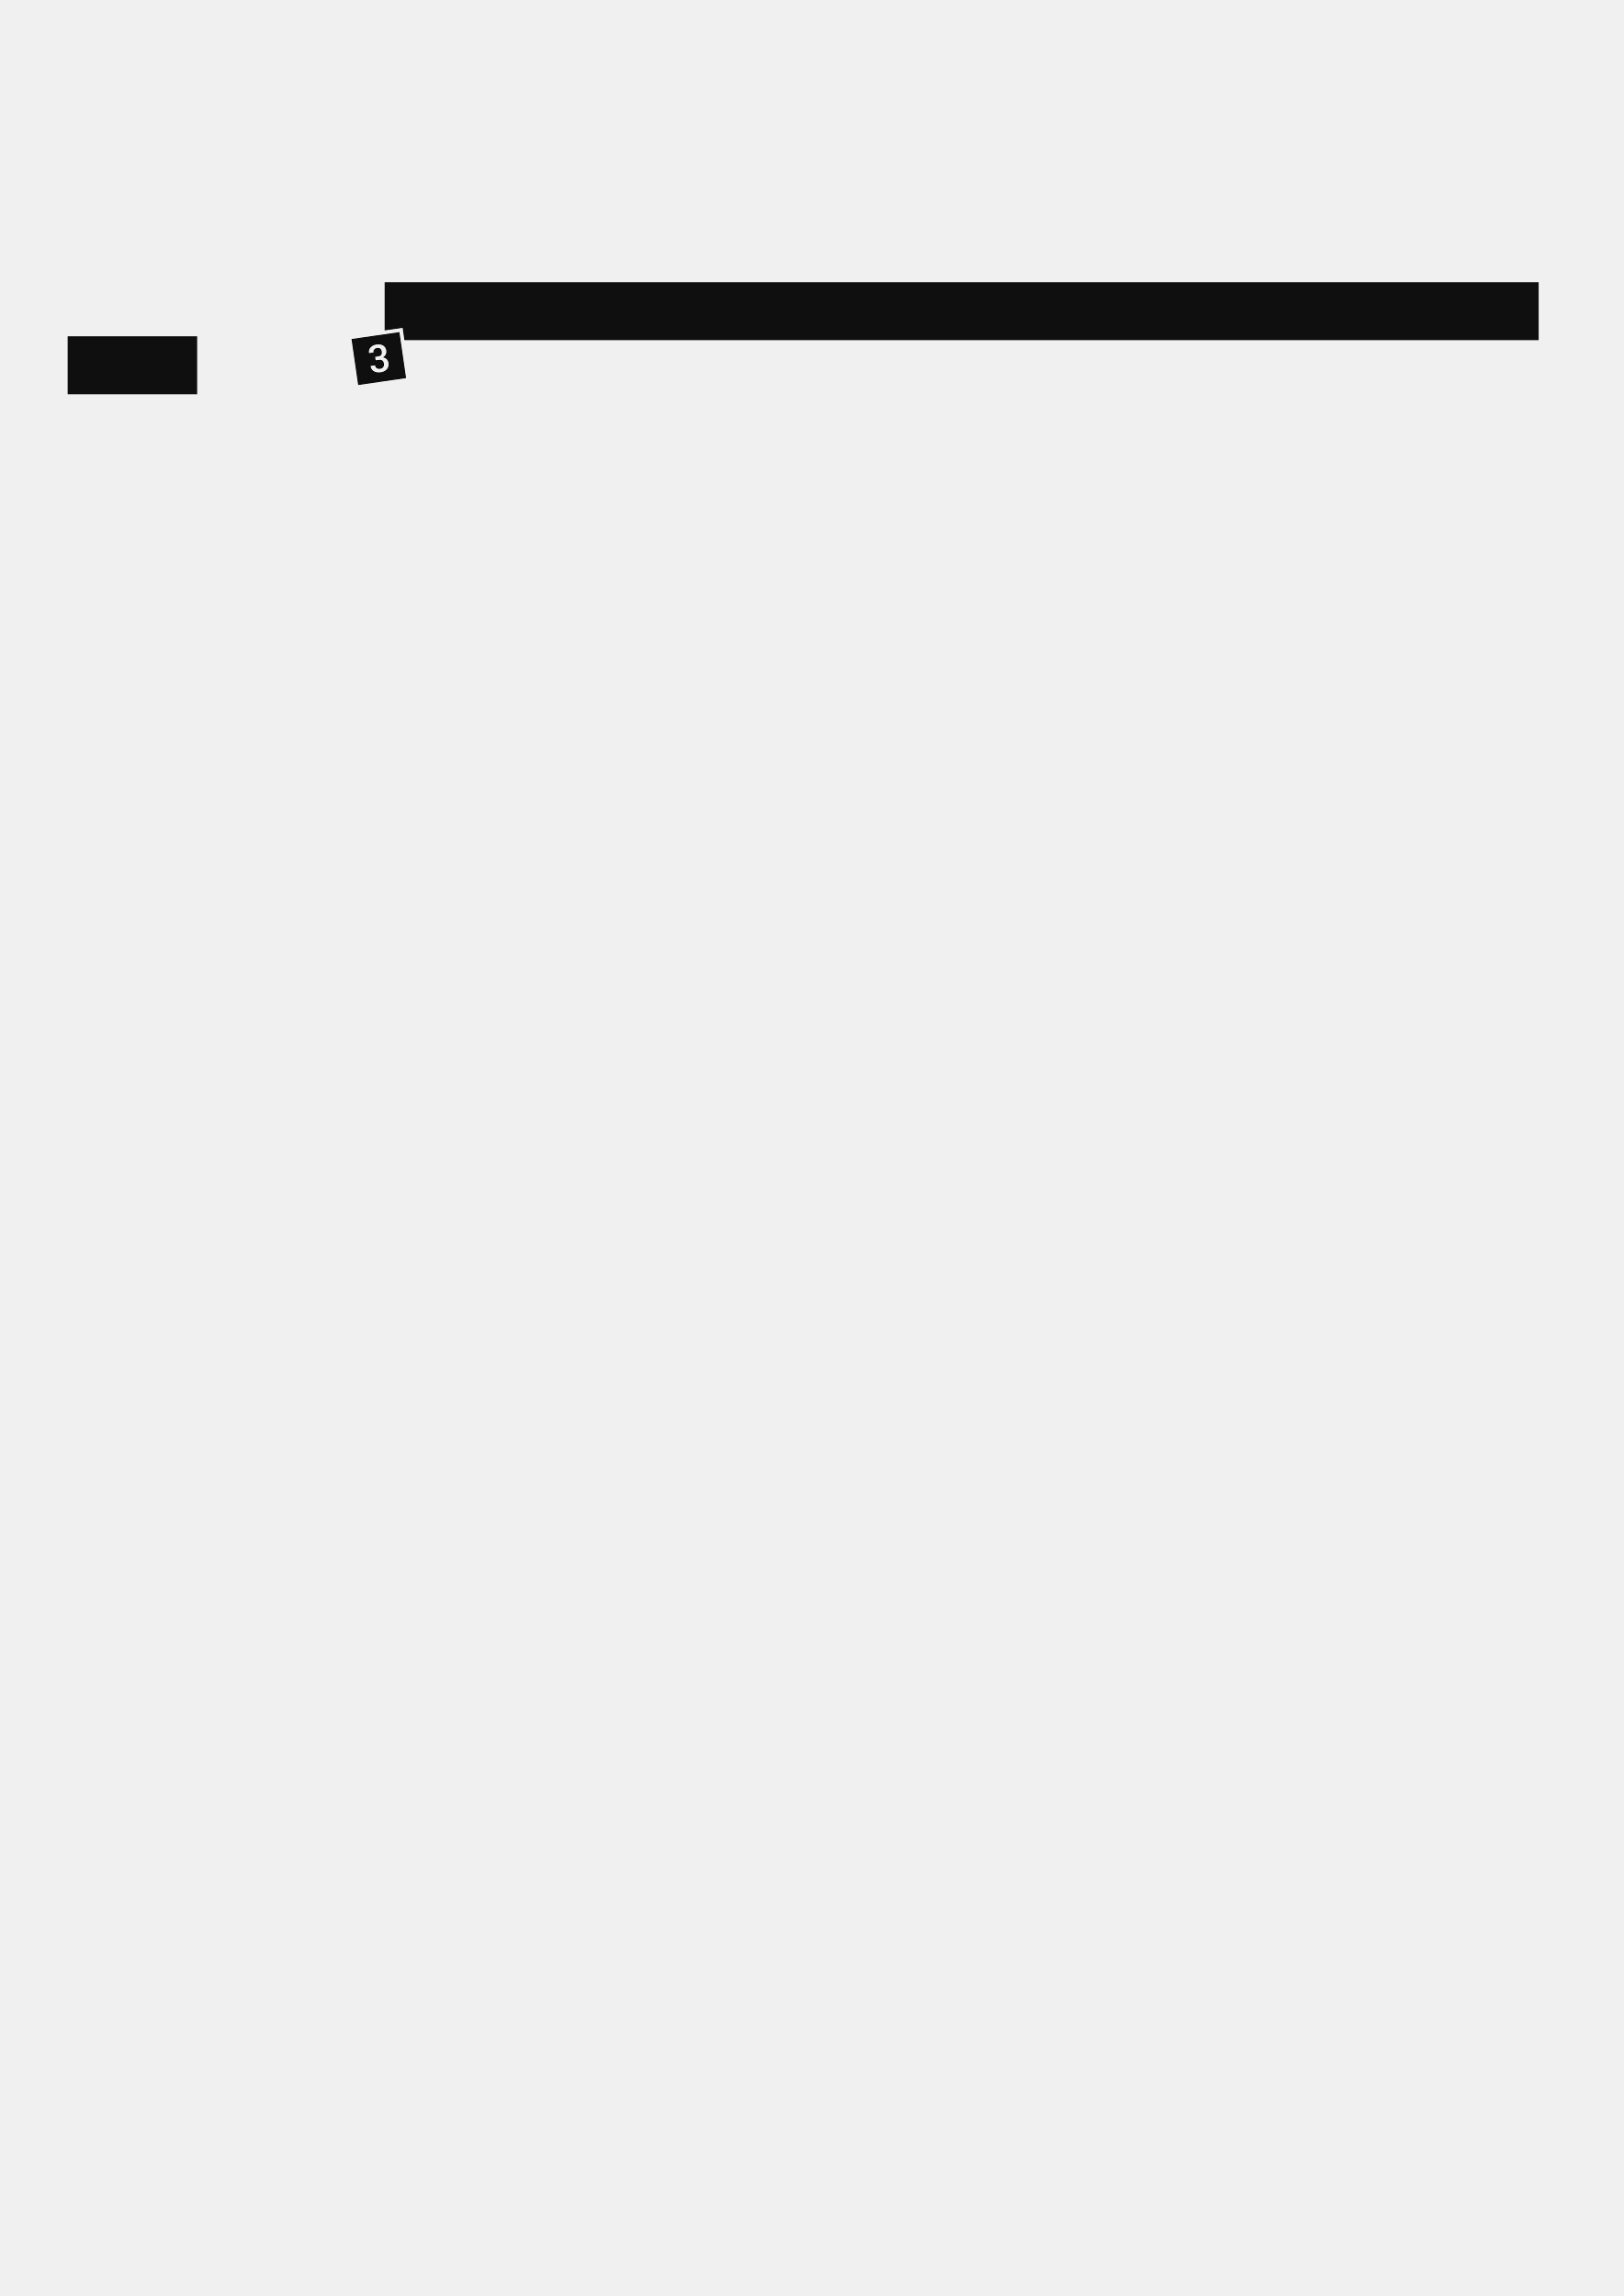
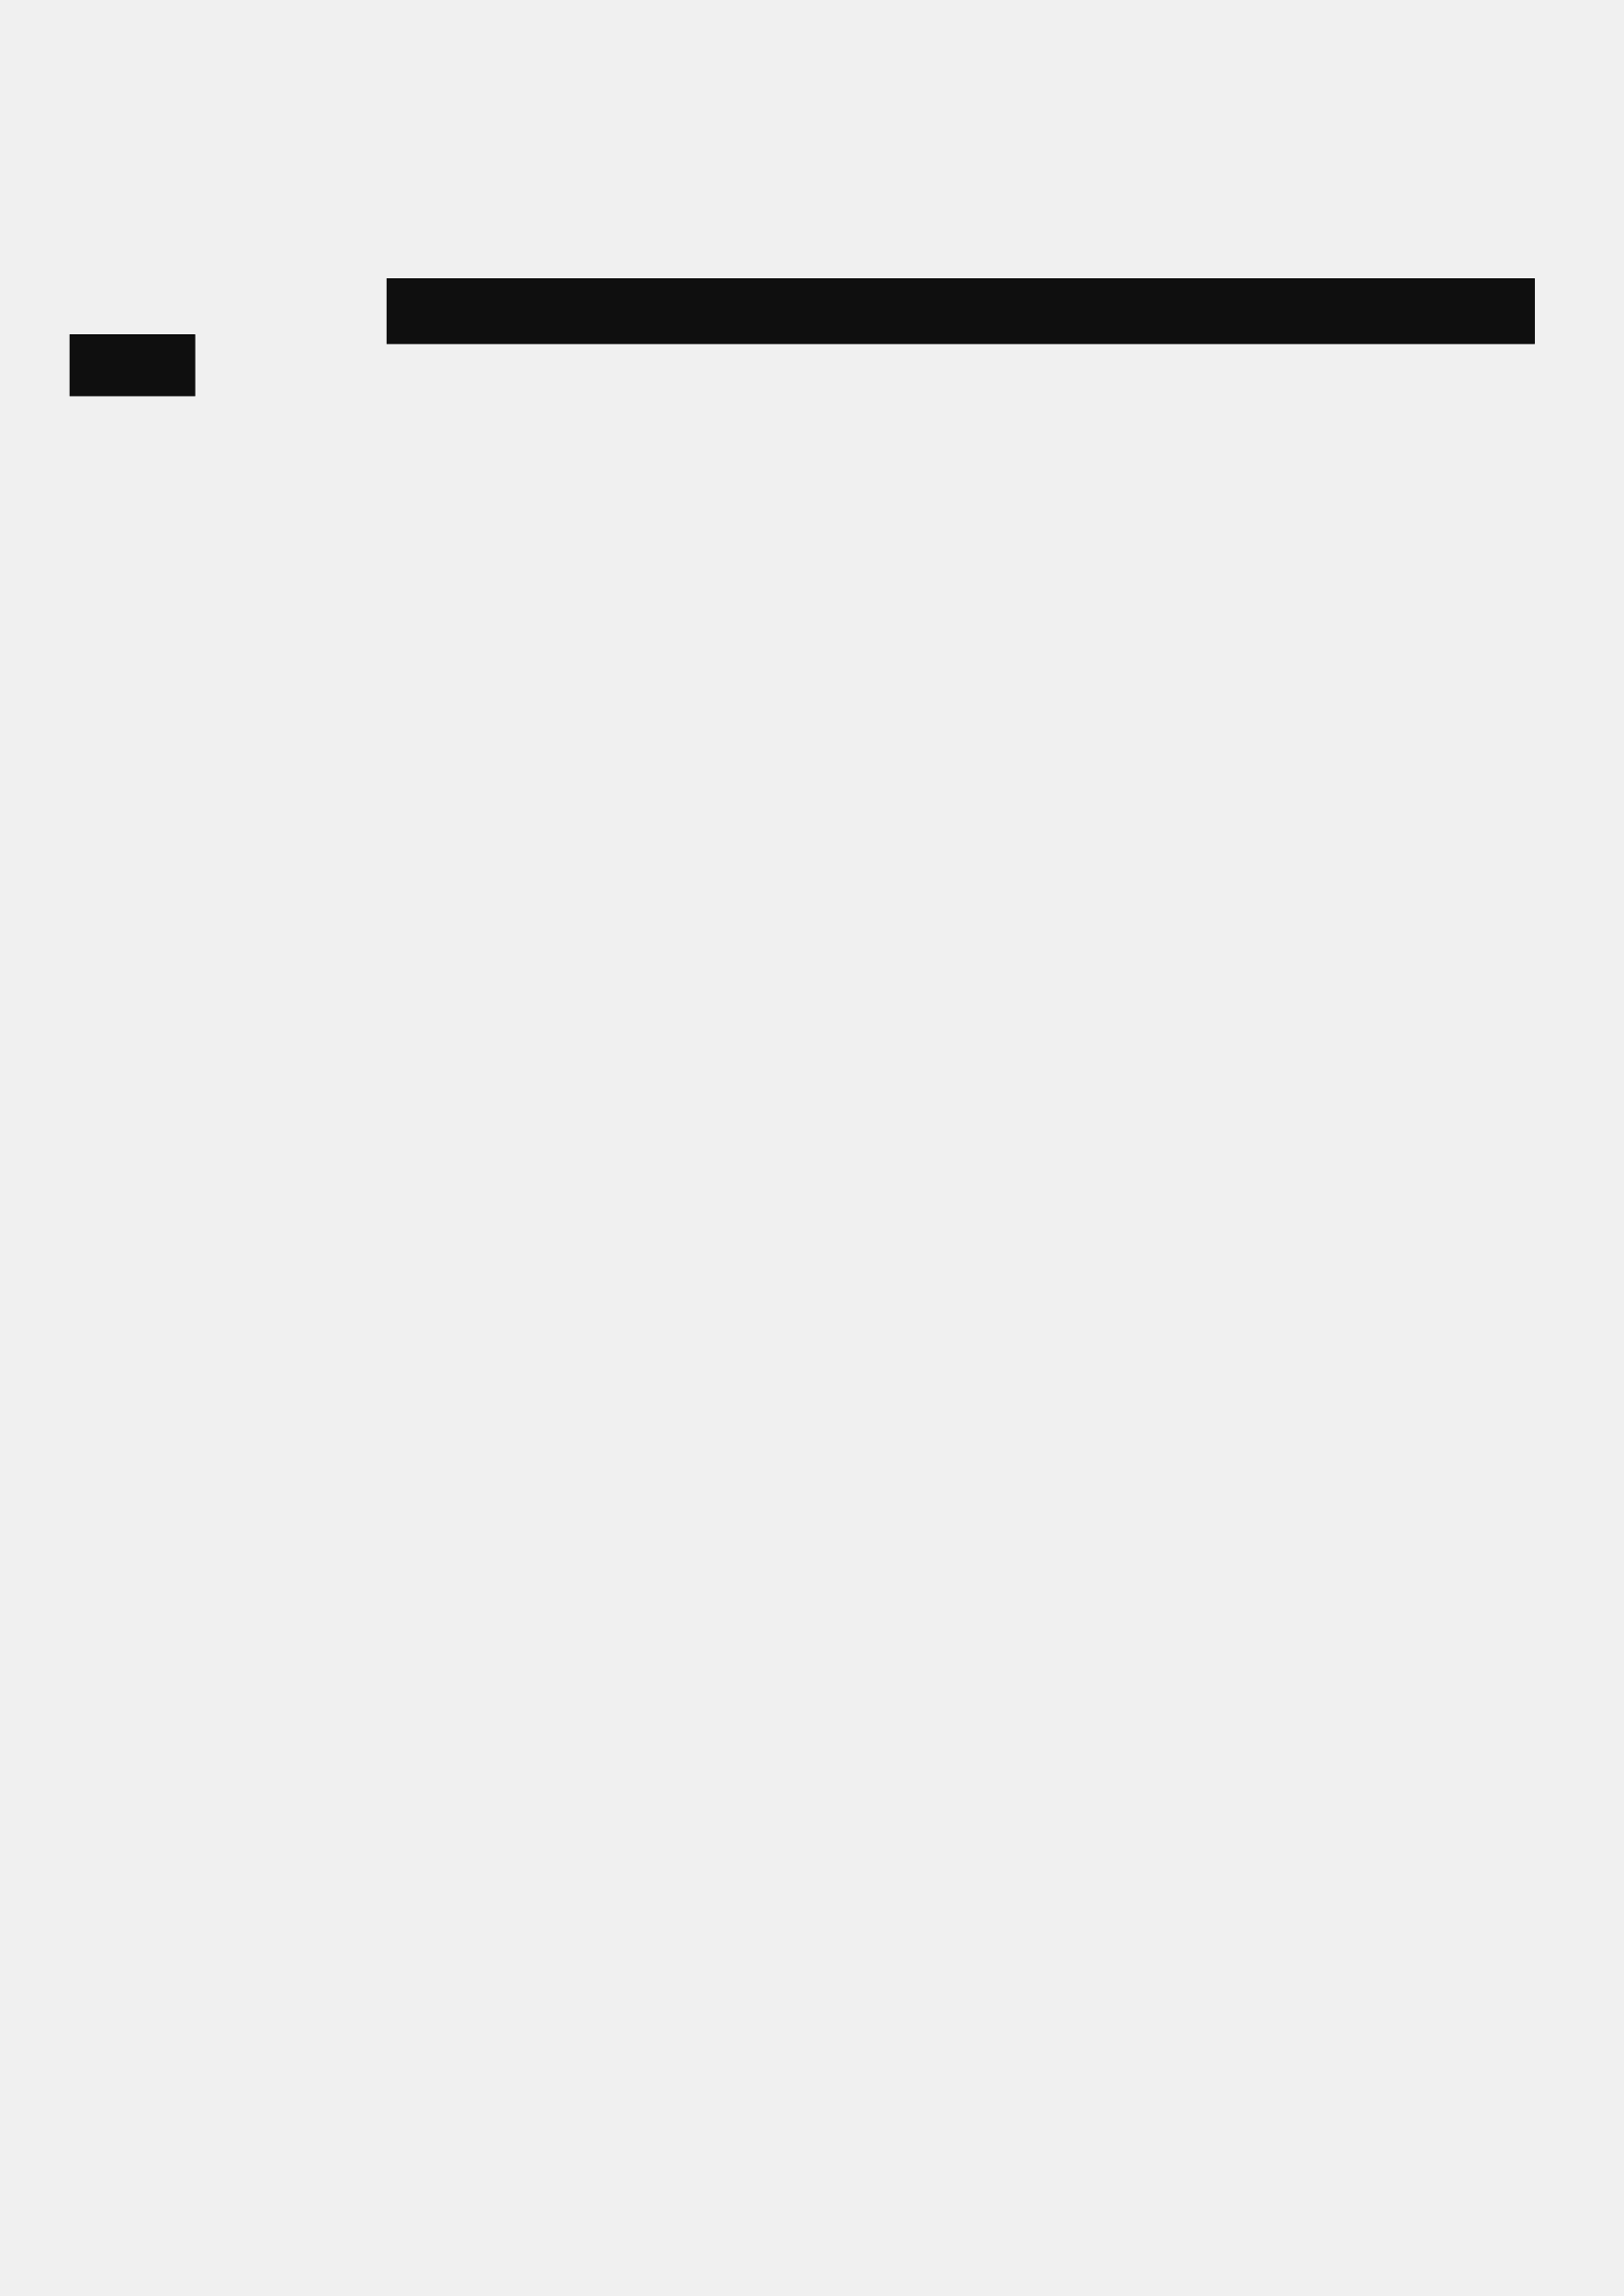
<svg xmlns="http://www.w3.org/2000/svg" width="840" height="1188" viewBox="0 0 840 1188" fill="none">
  <g style="mix-blend-mode:difference">
-     <rect x="35" y="174" width="67" height="30" fill="white" />
-     <rect x="199" y="146" width="597" height="30" fill="white" />
-     <rect x="180.744" y="174.594" width="27" height="26" transform="rotate(-8.22273 180.744 174.594)" fill="white" />
-     <rect x="180.744" y="174.594" width="27" height="26" transform="rotate(-8.22273 180.744 174.594)" stroke="black" stroke-width="2" />
-     <path d="M196.889 192.675C196.007 192.803 195.188 192.76 194.434 192.547C193.679 192.334 193.057 191.963 192.566 191.435C192.081 190.9 191.788 190.216 191.687 189.382L191.698 189.321L194.047 188.982C194.107 189.4 194.251 189.758 194.478 190.054C194.711 190.349 195.009 190.566 195.371 190.704C195.739 190.835 196.154 190.867 196.618 190.8C197.334 190.697 197.866 190.42 198.215 189.968C198.57 189.509 198.693 188.909 198.586 188.168C198.478 187.42 198.203 186.884 197.762 186.56C197.319 186.229 196.695 186.122 195.89 186.239L194.305 186.468L194.037 184.612L195.661 184.377C196.157 184.306 196.547 184.164 196.832 183.951C197.123 183.732 197.316 183.454 197.412 183.118C197.514 182.774 197.533 182.383 197.47 181.945C197.37 181.256 197.116 180.75 196.708 180.427C196.299 180.098 195.752 179.983 195.069 180.082C194.651 180.142 194.292 180.28 193.994 180.494C193.703 180.707 193.489 180.978 193.352 181.307C193.222 181.635 193.186 182.002 193.245 182.408L190.886 182.748L190.859 182.693C190.734 181.968 190.817 181.288 191.107 180.654C191.402 180.013 191.867 179.476 192.502 179.042C193.136 178.608 193.895 178.327 194.778 178.2C196.157 178.001 197.309 178.189 198.234 178.766C199.158 179.336 199.713 180.259 199.897 181.535C199.988 182.16 199.892 182.773 199.61 183.372C199.335 183.971 198.863 184.483 198.194 184.909C199.04 185.07 199.694 185.413 200.158 185.937C200.629 186.462 200.919 187.1 201.027 187.854C201.15 188.705 201.054 189.472 200.738 190.156C200.422 190.833 199.93 191.391 199.263 191.829C198.602 192.26 197.811 192.542 196.889 192.675Z" fill="black" />
+     <rect x="35.5" y="172.5" width="66" height="33" fill="white" stroke="black" />
+     <rect x="199.5" y="143.5" width="595" height="35" fill="white" stroke="black" />
  </g>
</svg>
